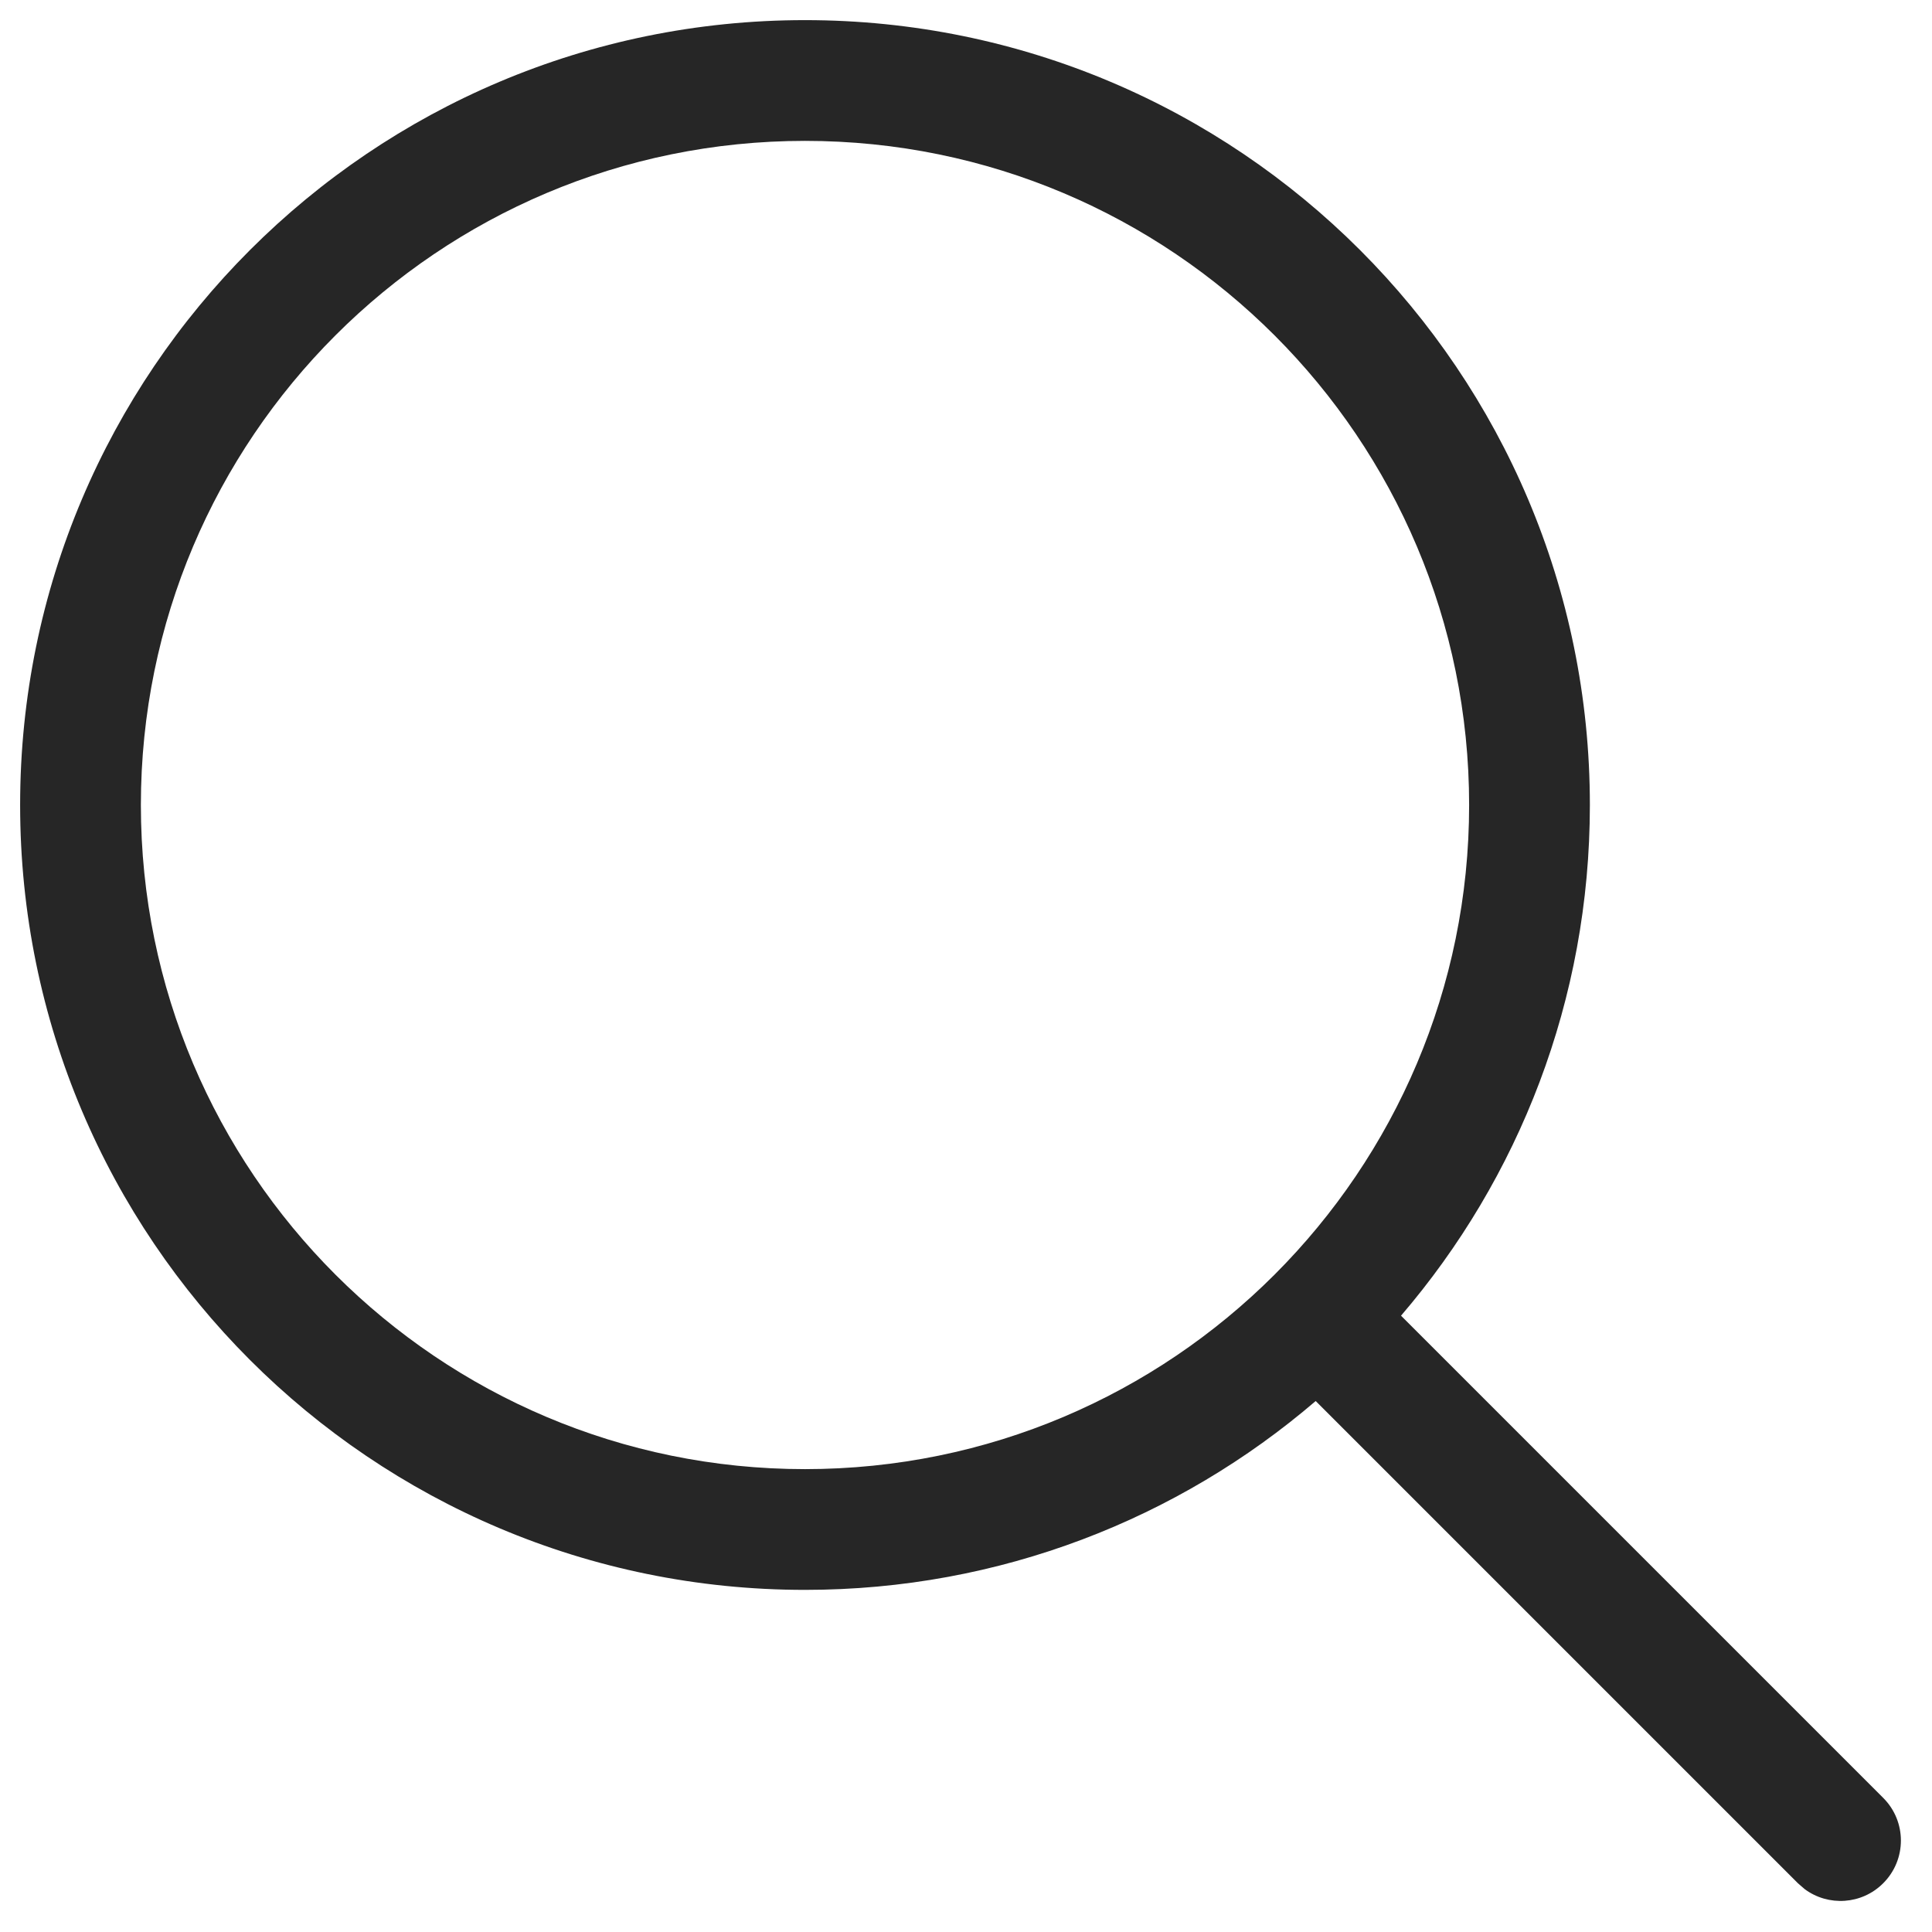
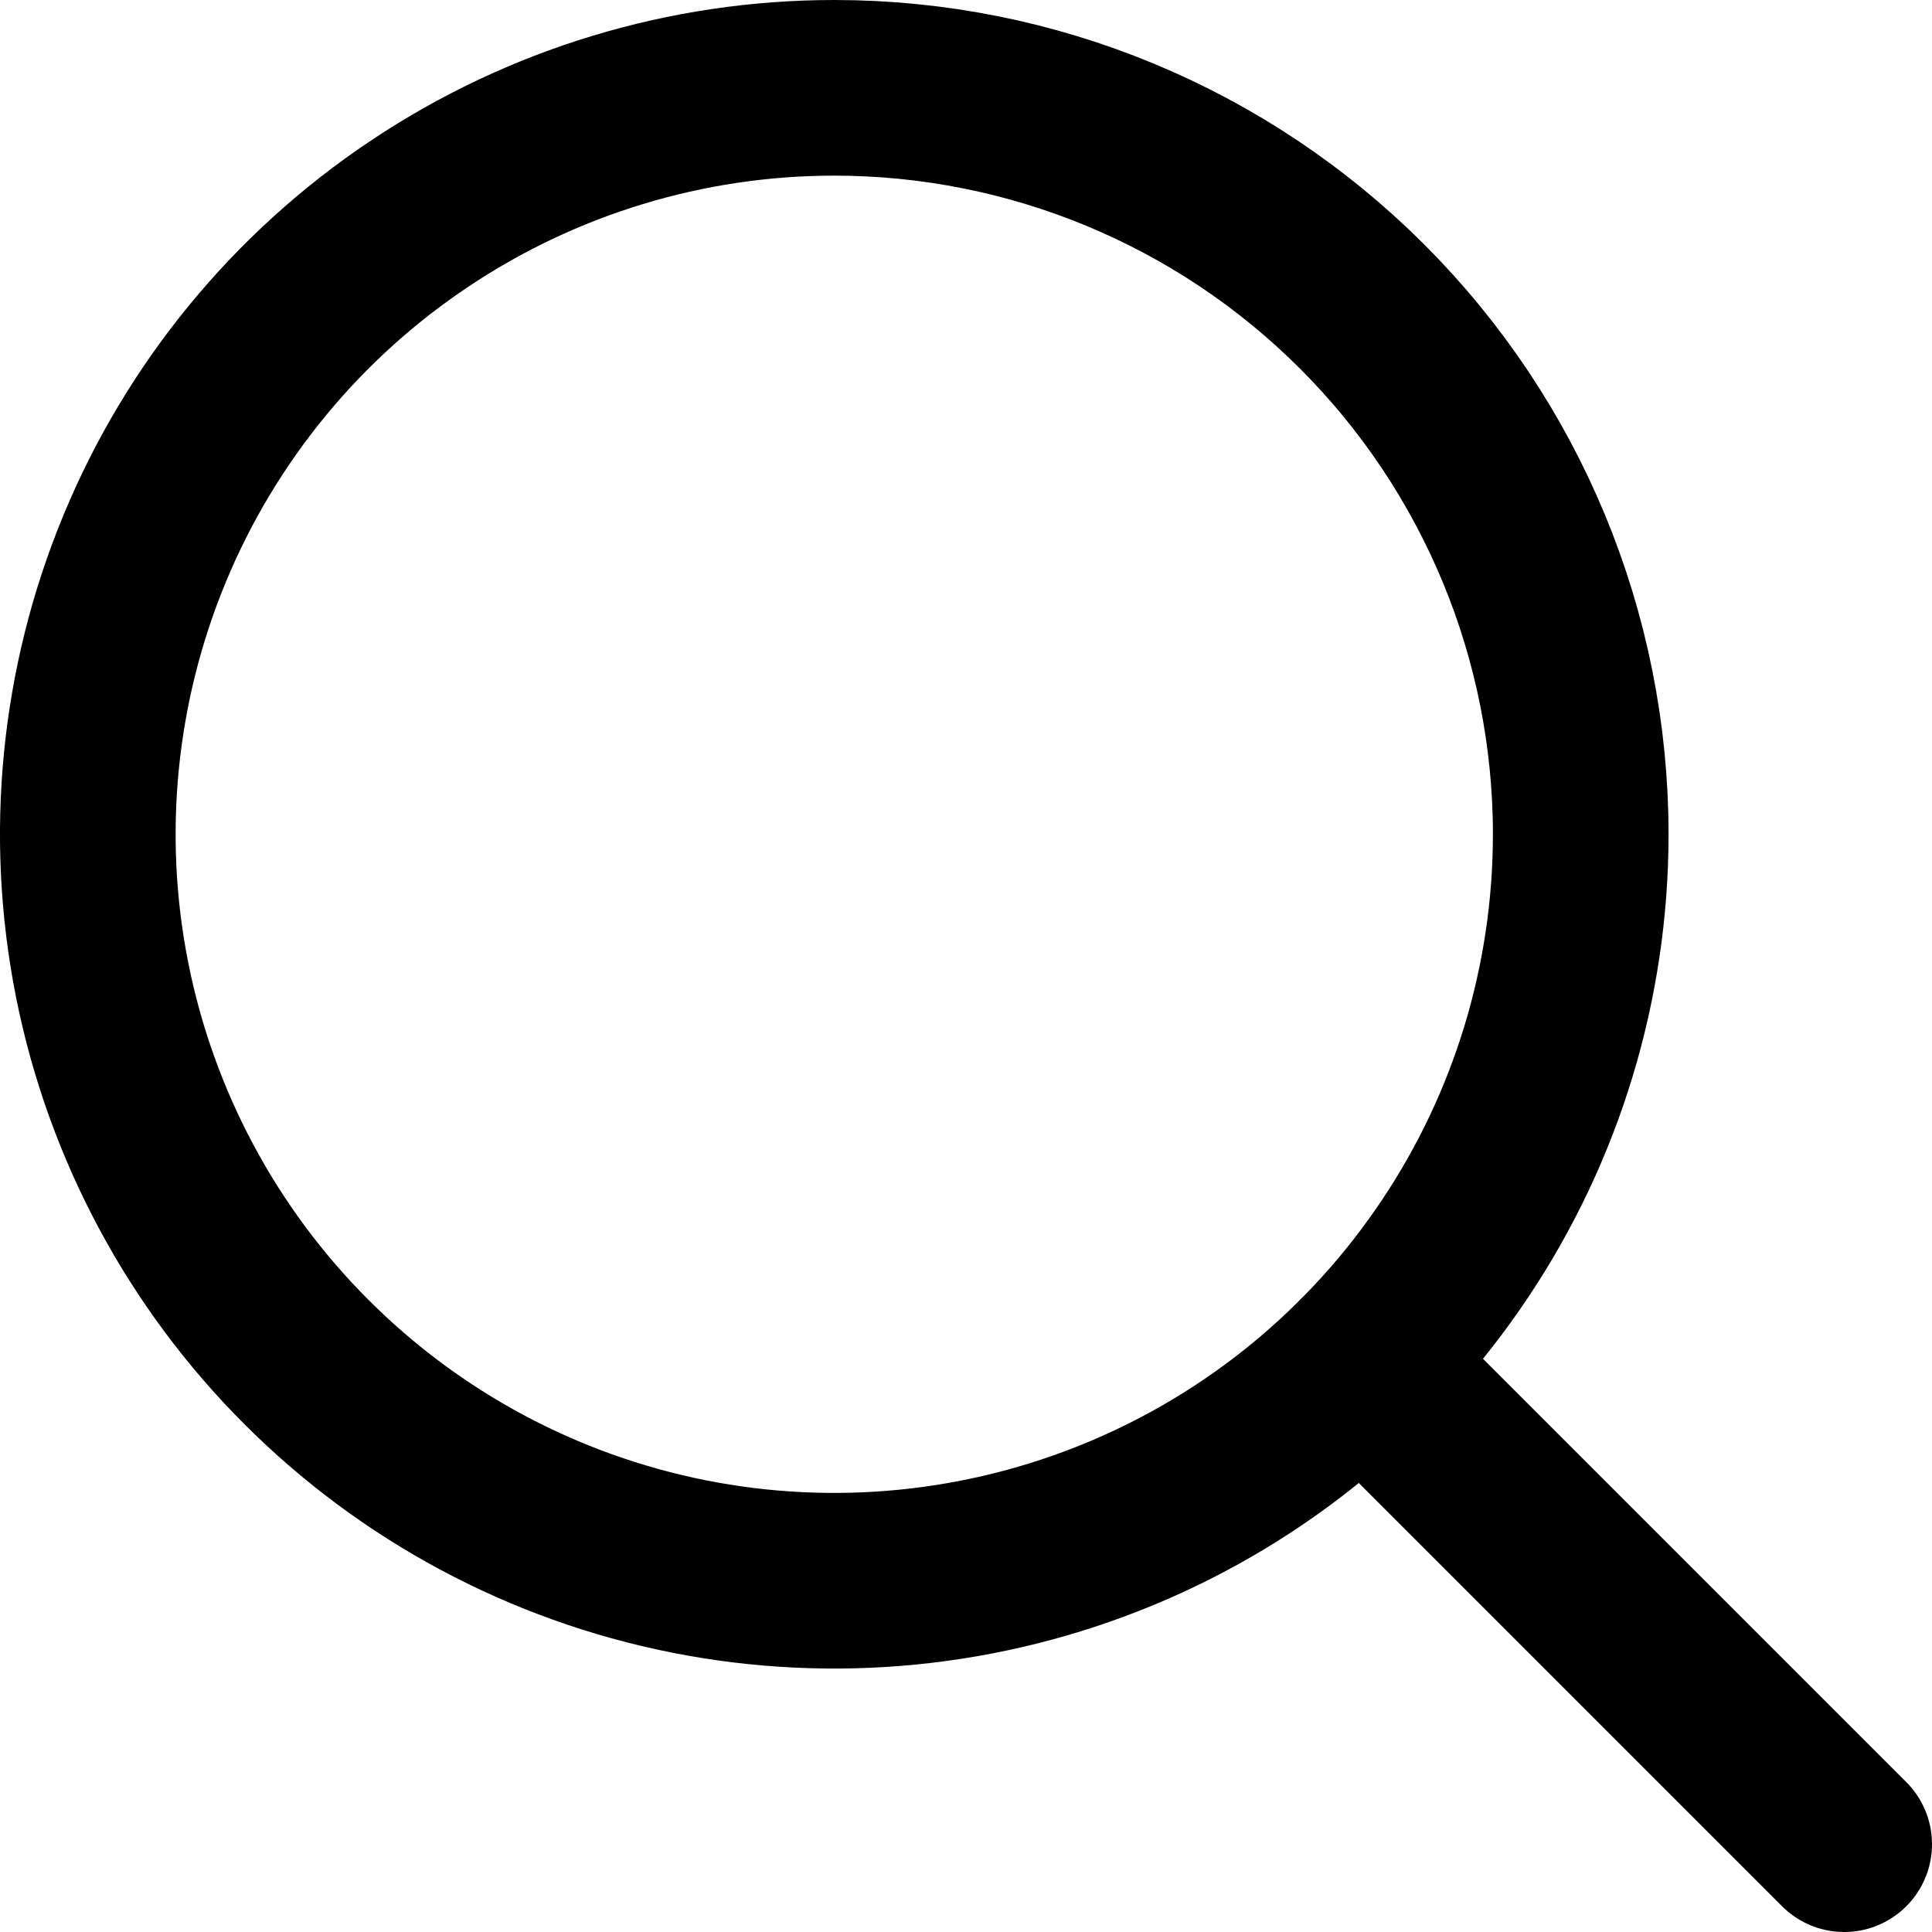
- <svg xmlns="http://www.w3.org/2000/svg" width="24" height="24" viewBox="0 0 24 24" fill="none">
-   <path fill-rule="evenodd" clip-rule="evenodd" d="M19.75 10C19.75 4.615 15.385 0.25 10 0.25C4.615 0.25 0.25 4.615 0.25 10C0.25 15.385 4.615 19.75 10 19.75C12.423 19.75 14.639 18.866 16.344 17.404L22.334 23.394L22.418 23.467C22.711 23.685 23.128 23.661 23.394 23.394C23.687 23.101 23.687 22.627 23.394 22.334L17.404 16.344C18.866 14.639 19.75 12.423 19.75 10ZM1.75 10C1.75 5.444 5.444 1.75 10 1.75C14.556 1.75 18.25 5.444 18.25 10C18.25 14.556 14.556 18.25 10 18.25C5.444 18.25 1.75 14.556 1.75 10Z" fill="#262626" />
+ <svg xmlns="http://www.w3.org/2000/svg" width="22" height="22" viewBox="0 0 22 22" fill="none">
+   <path d="M18 9.5C18 11.181 17.502 12.825 16.567 14.222C15.633 15.62 14.306 16.71 12.753 17.353C11.2 17.996 9.491 18.165 7.842 17.837C6.193 17.509 4.678 16.699 3.49 15.51C2.301 14.322 1.491 12.807 1.163 11.158C0.835 9.509 1.004 7.8 1.647 6.247C2.29 4.694 3.38 3.366 4.778 2.433C6.175 1.499 7.819 1 9.5 1C11.754 1 13.916 1.896 15.51 3.49C17.105 5.084 18 7.246 18 9.5Z" stroke="black" stroke-width="2" stroke-linecap="round" stroke-linejoin="round" />
+   <path d="M15.511 15.511L21 21" stroke="black" stroke-width="2" stroke-linecap="round" stroke-linejoin="round" />
</svg>
